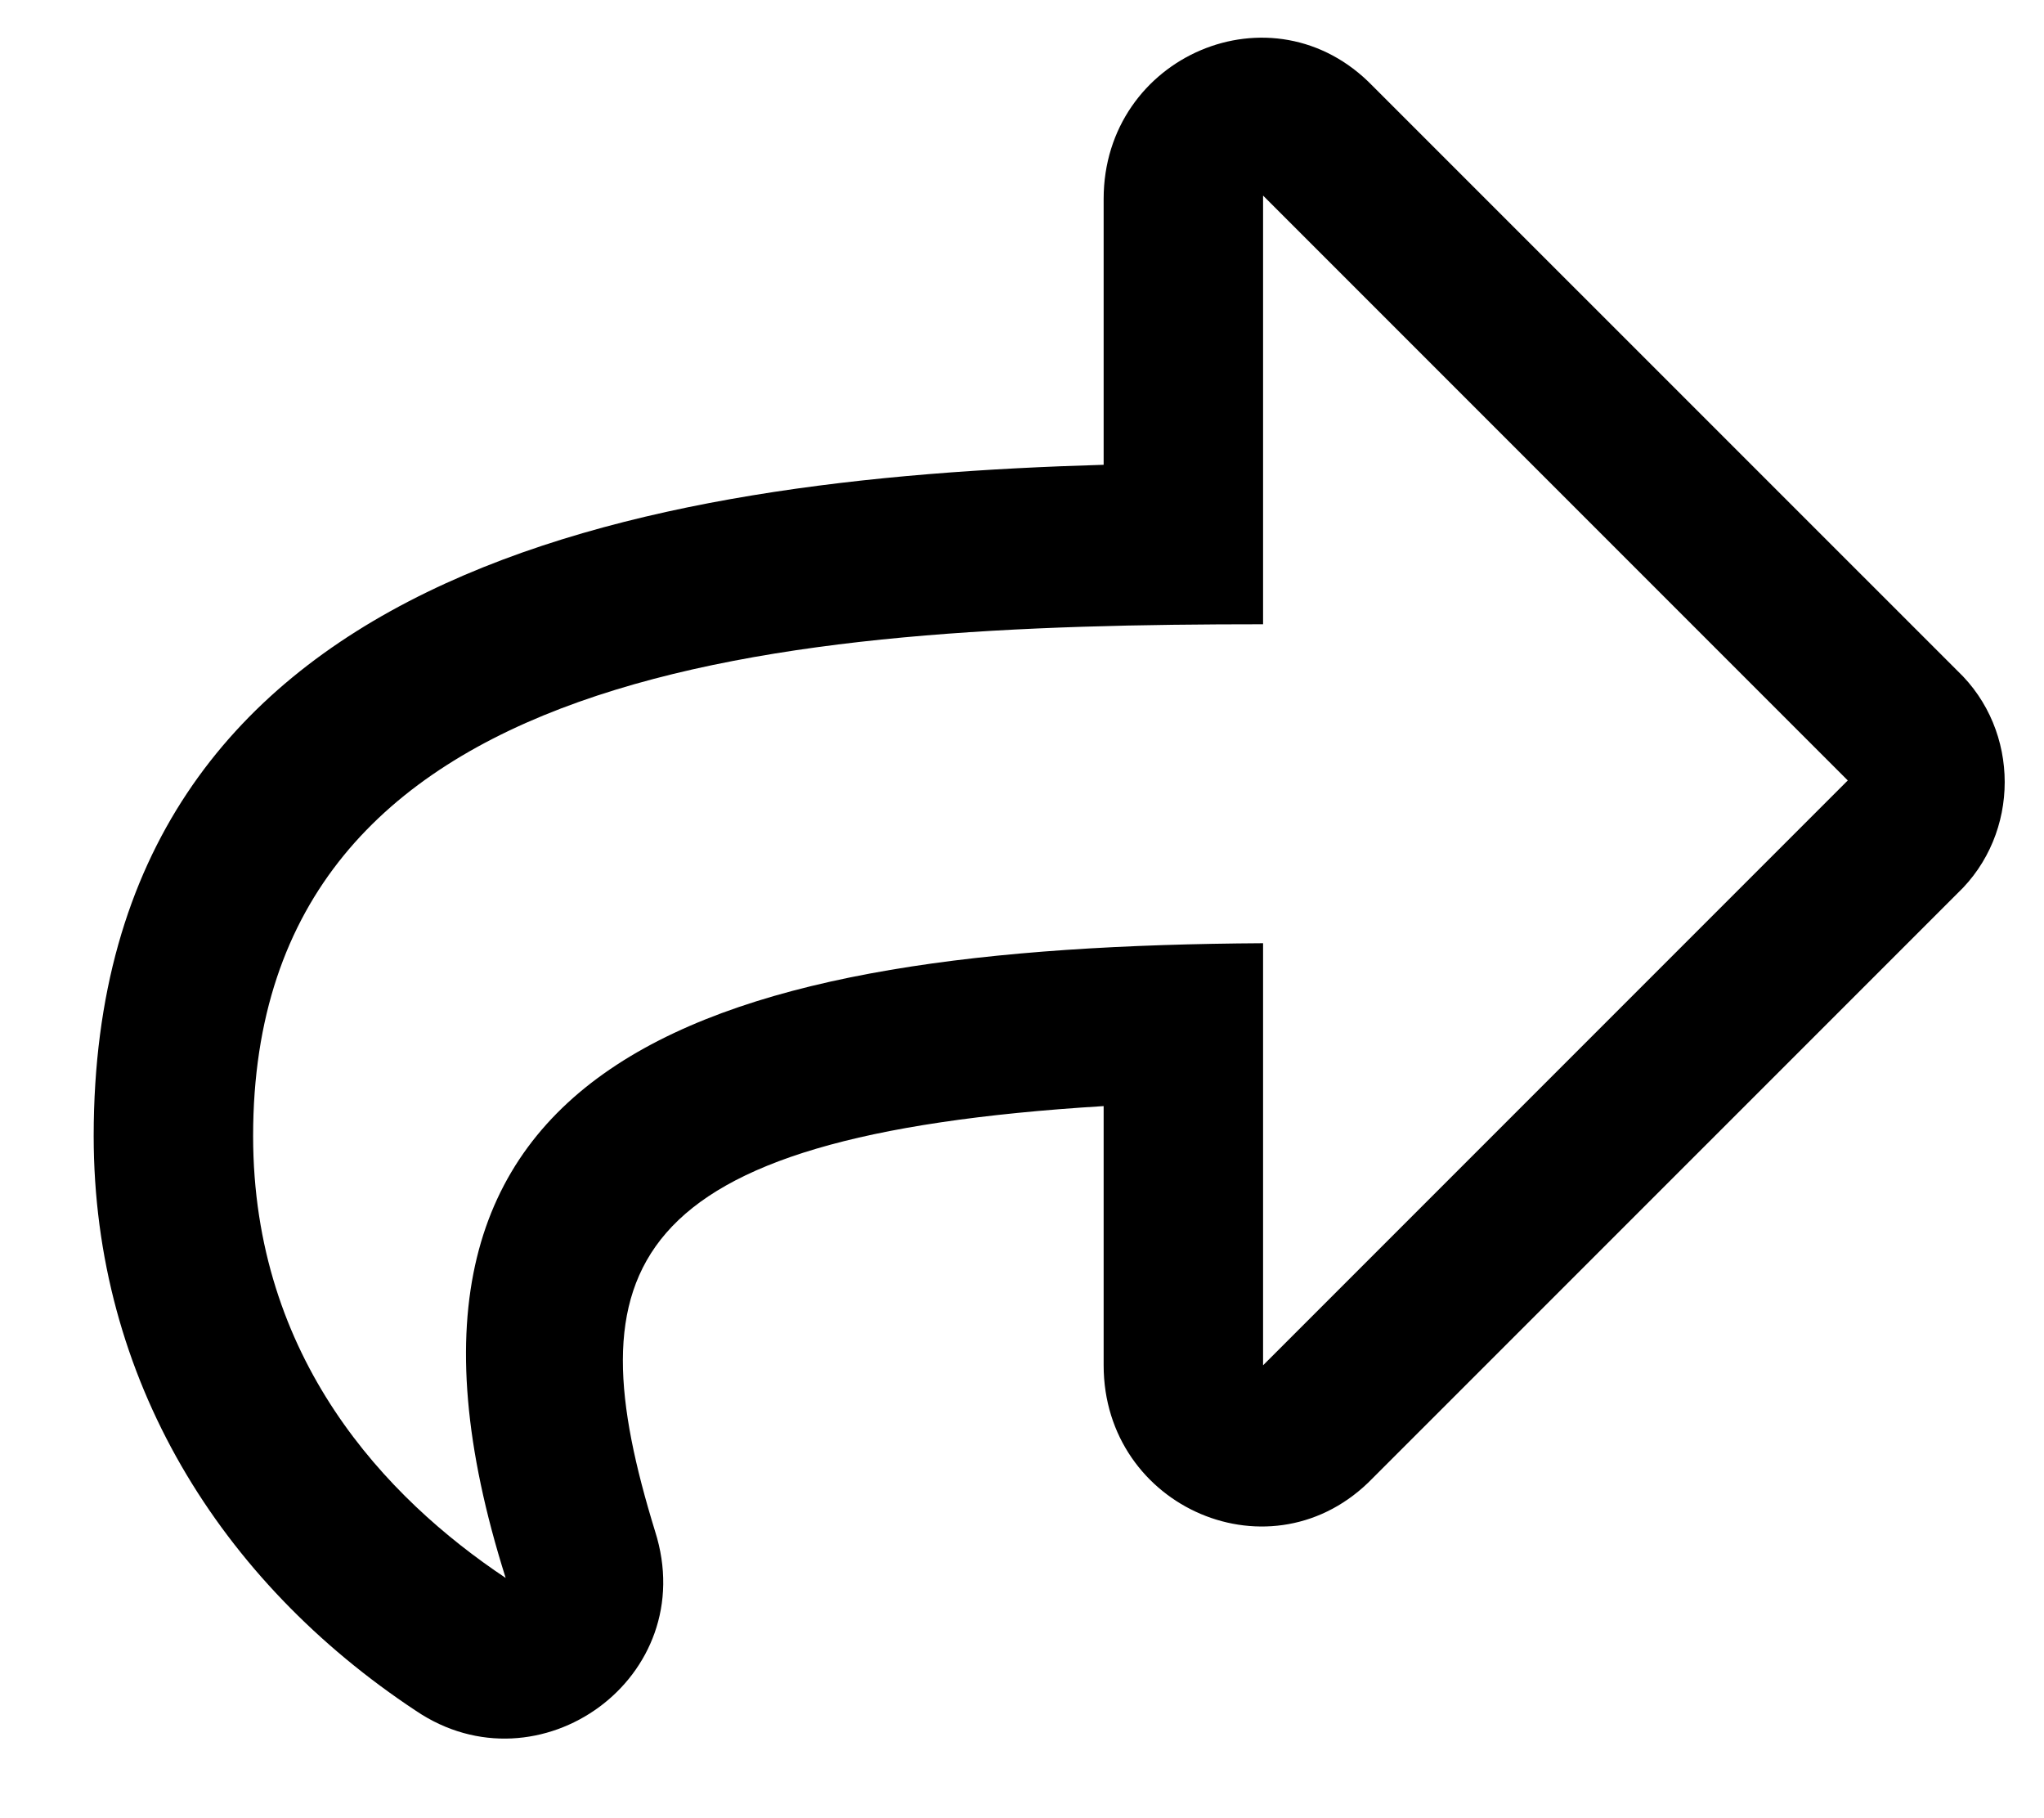
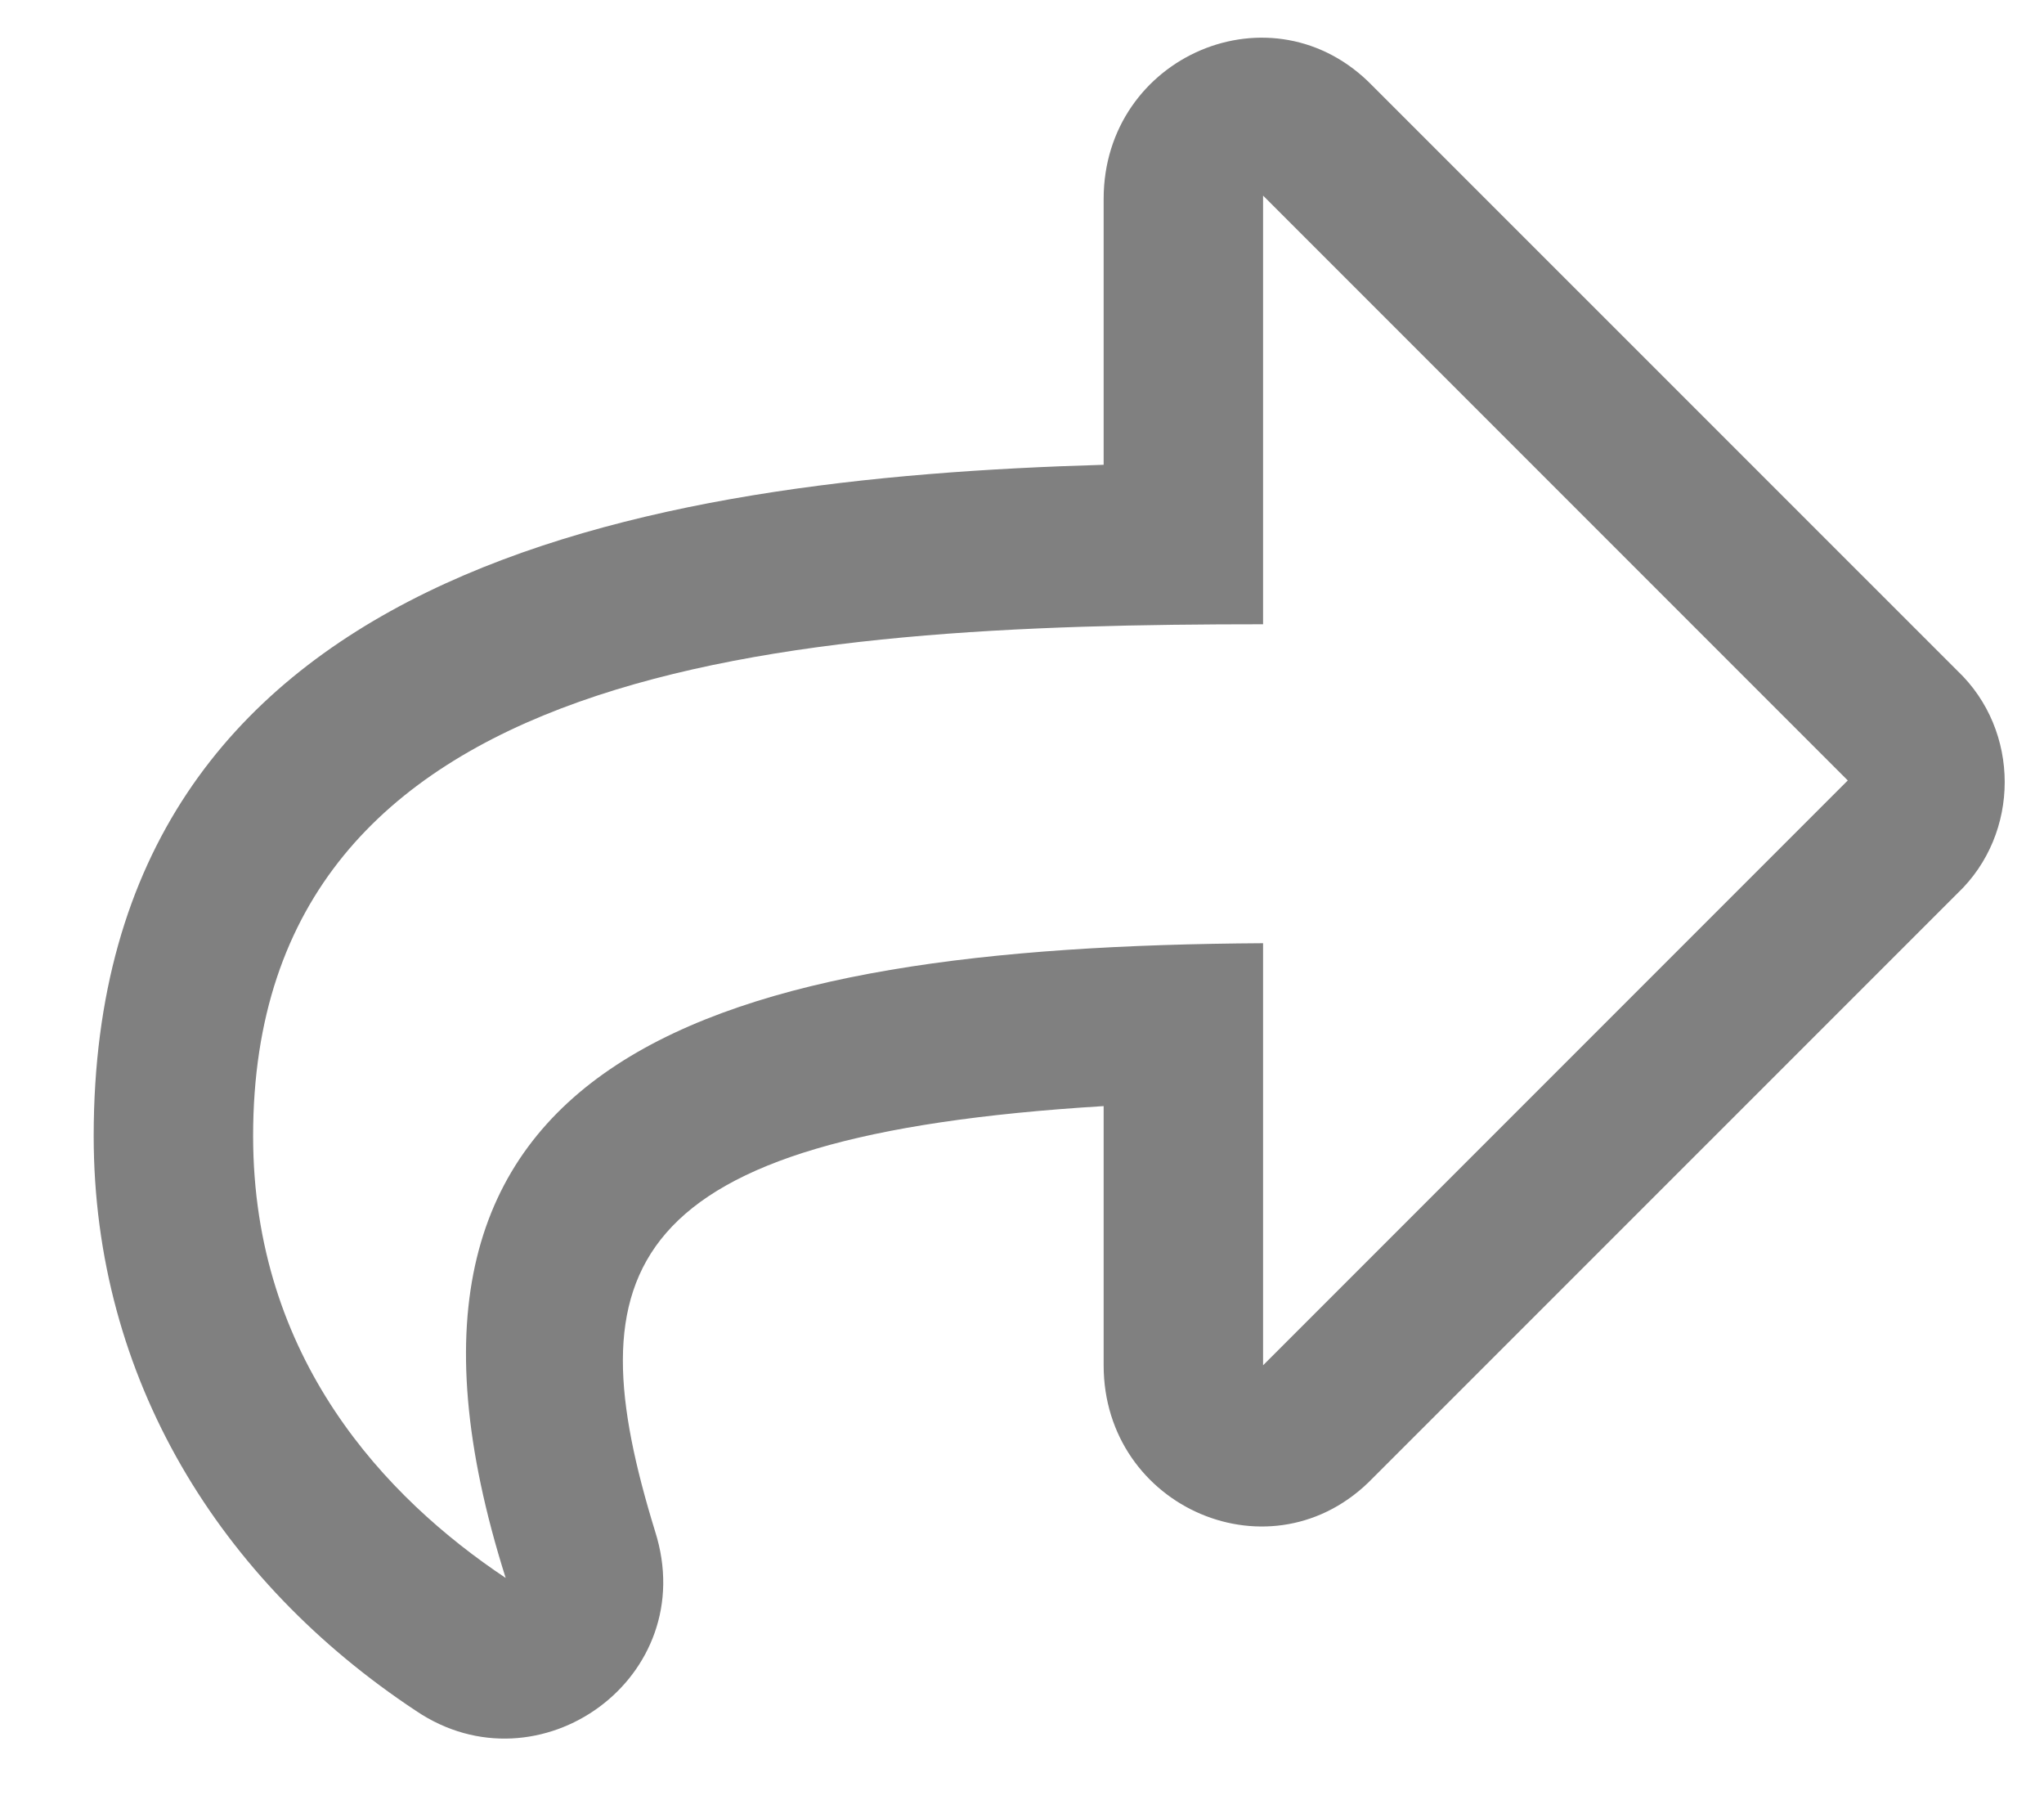
<svg xmlns="http://www.w3.org/2000/svg" width="18" height="16" viewBox="0 0 18 16" fill="none">
-   <path d="M17.237 5.905L12.088 0.757C11.21 -0.15 9.719 0.493 9.719 1.751V4.092C5.681 4.209 0.825 4.999 0.825 10.001C0.825 12.137 1.937 13.921 3.663 15.062C4.745 15.794 6.179 14.77 5.769 13.482C5.067 11.201 5.418 10.001 9.719 9.738V12.02C9.719 13.278 11.21 13.921 12.088 13.014L17.237 7.866C17.793 7.339 17.793 6.432 17.237 5.905V5.905ZM11.123 12.02V8.304C6.296 8.333 2.99 9.27 4.453 13.892C3.4 13.19 2.229 11.961 2.229 10.001C2.229 5.818 6.91 5.496 11.123 5.496V1.722L16.272 6.871L11.123 12.02Z" fill="black" />
+   <path d="M17.237 5.905L12.088 0.757C11.21 -0.15 9.719 0.493 9.719 1.751V4.092C5.681 4.209 0.825 4.999 0.825 10.001C0.825 12.137 1.937 13.921 3.663 15.062C4.745 15.794 6.179 14.77 5.769 13.482C5.067 11.201 5.418 10.001 9.719 9.738V12.02C9.719 13.278 11.21 13.921 12.088 13.014L17.237 7.866C17.793 7.339 17.793 6.432 17.237 5.905V5.905ZM11.123 12.02V8.304C6.296 8.333 2.99 9.27 4.453 13.892C3.4 13.19 2.229 11.961 2.229 10.001C2.229 5.818 6.91 5.496 11.123 5.496V1.722L16.272 6.871L11.123 12.02Z" fill="#808080" />
</svg>
